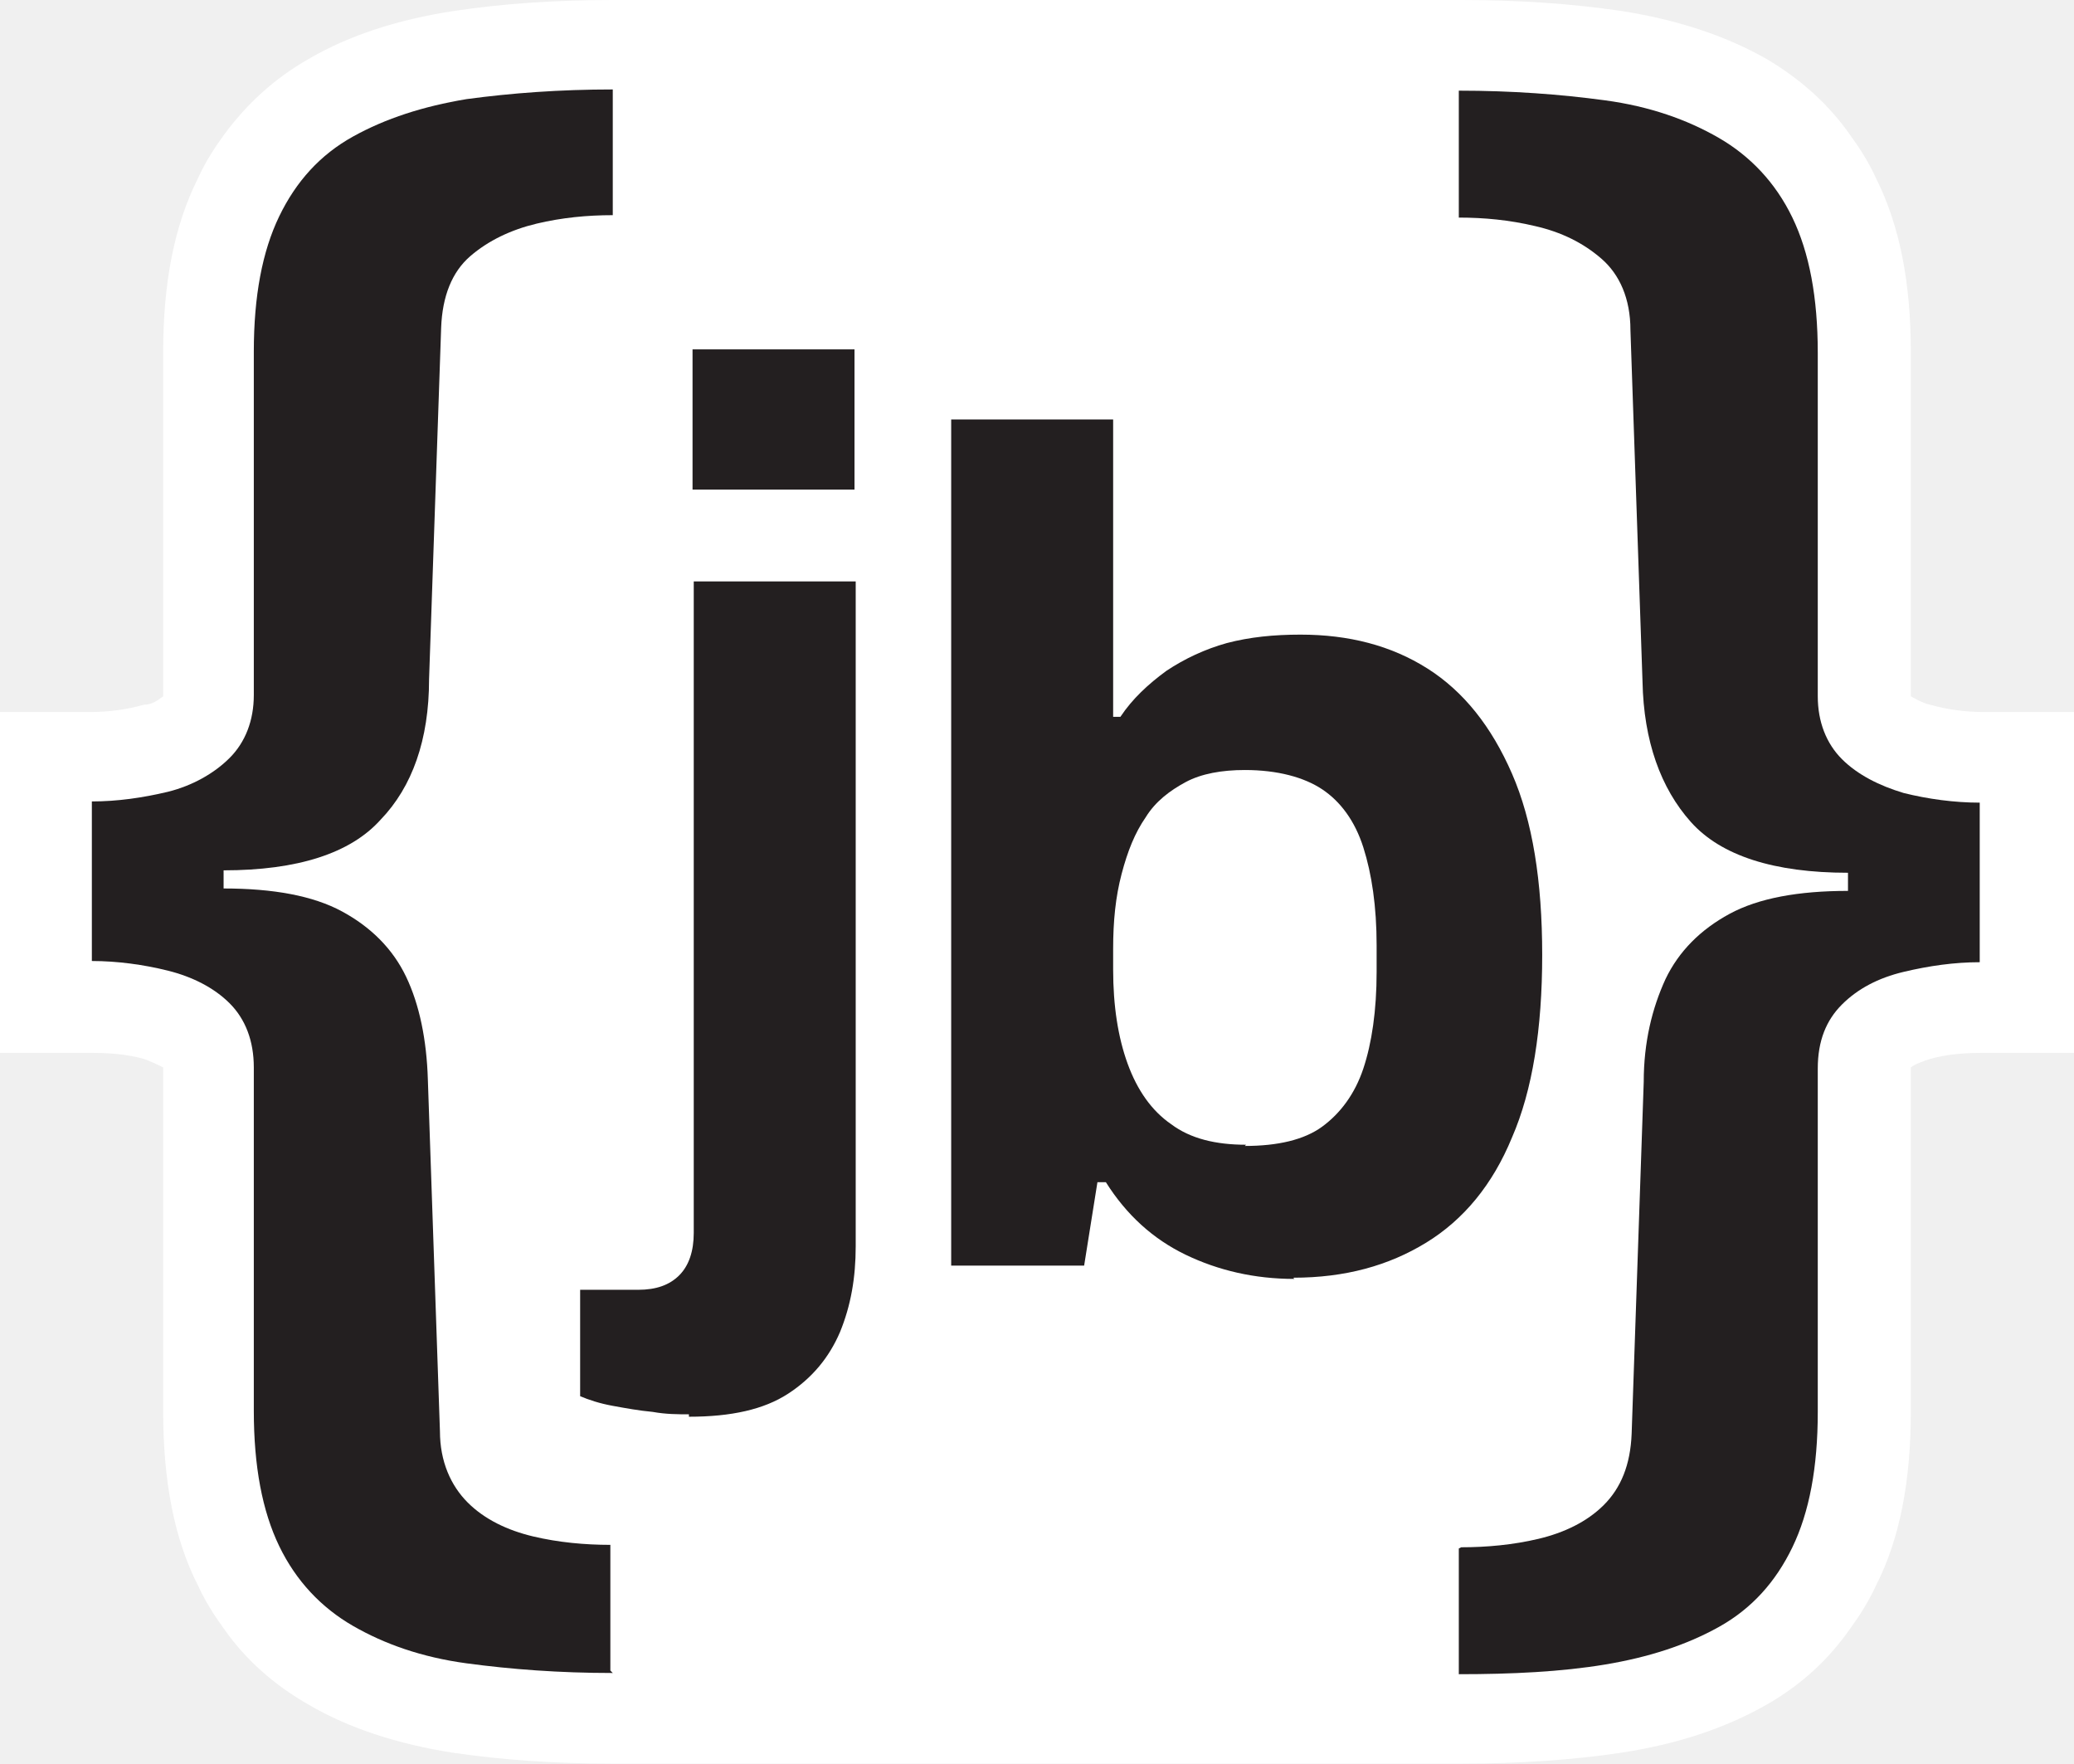
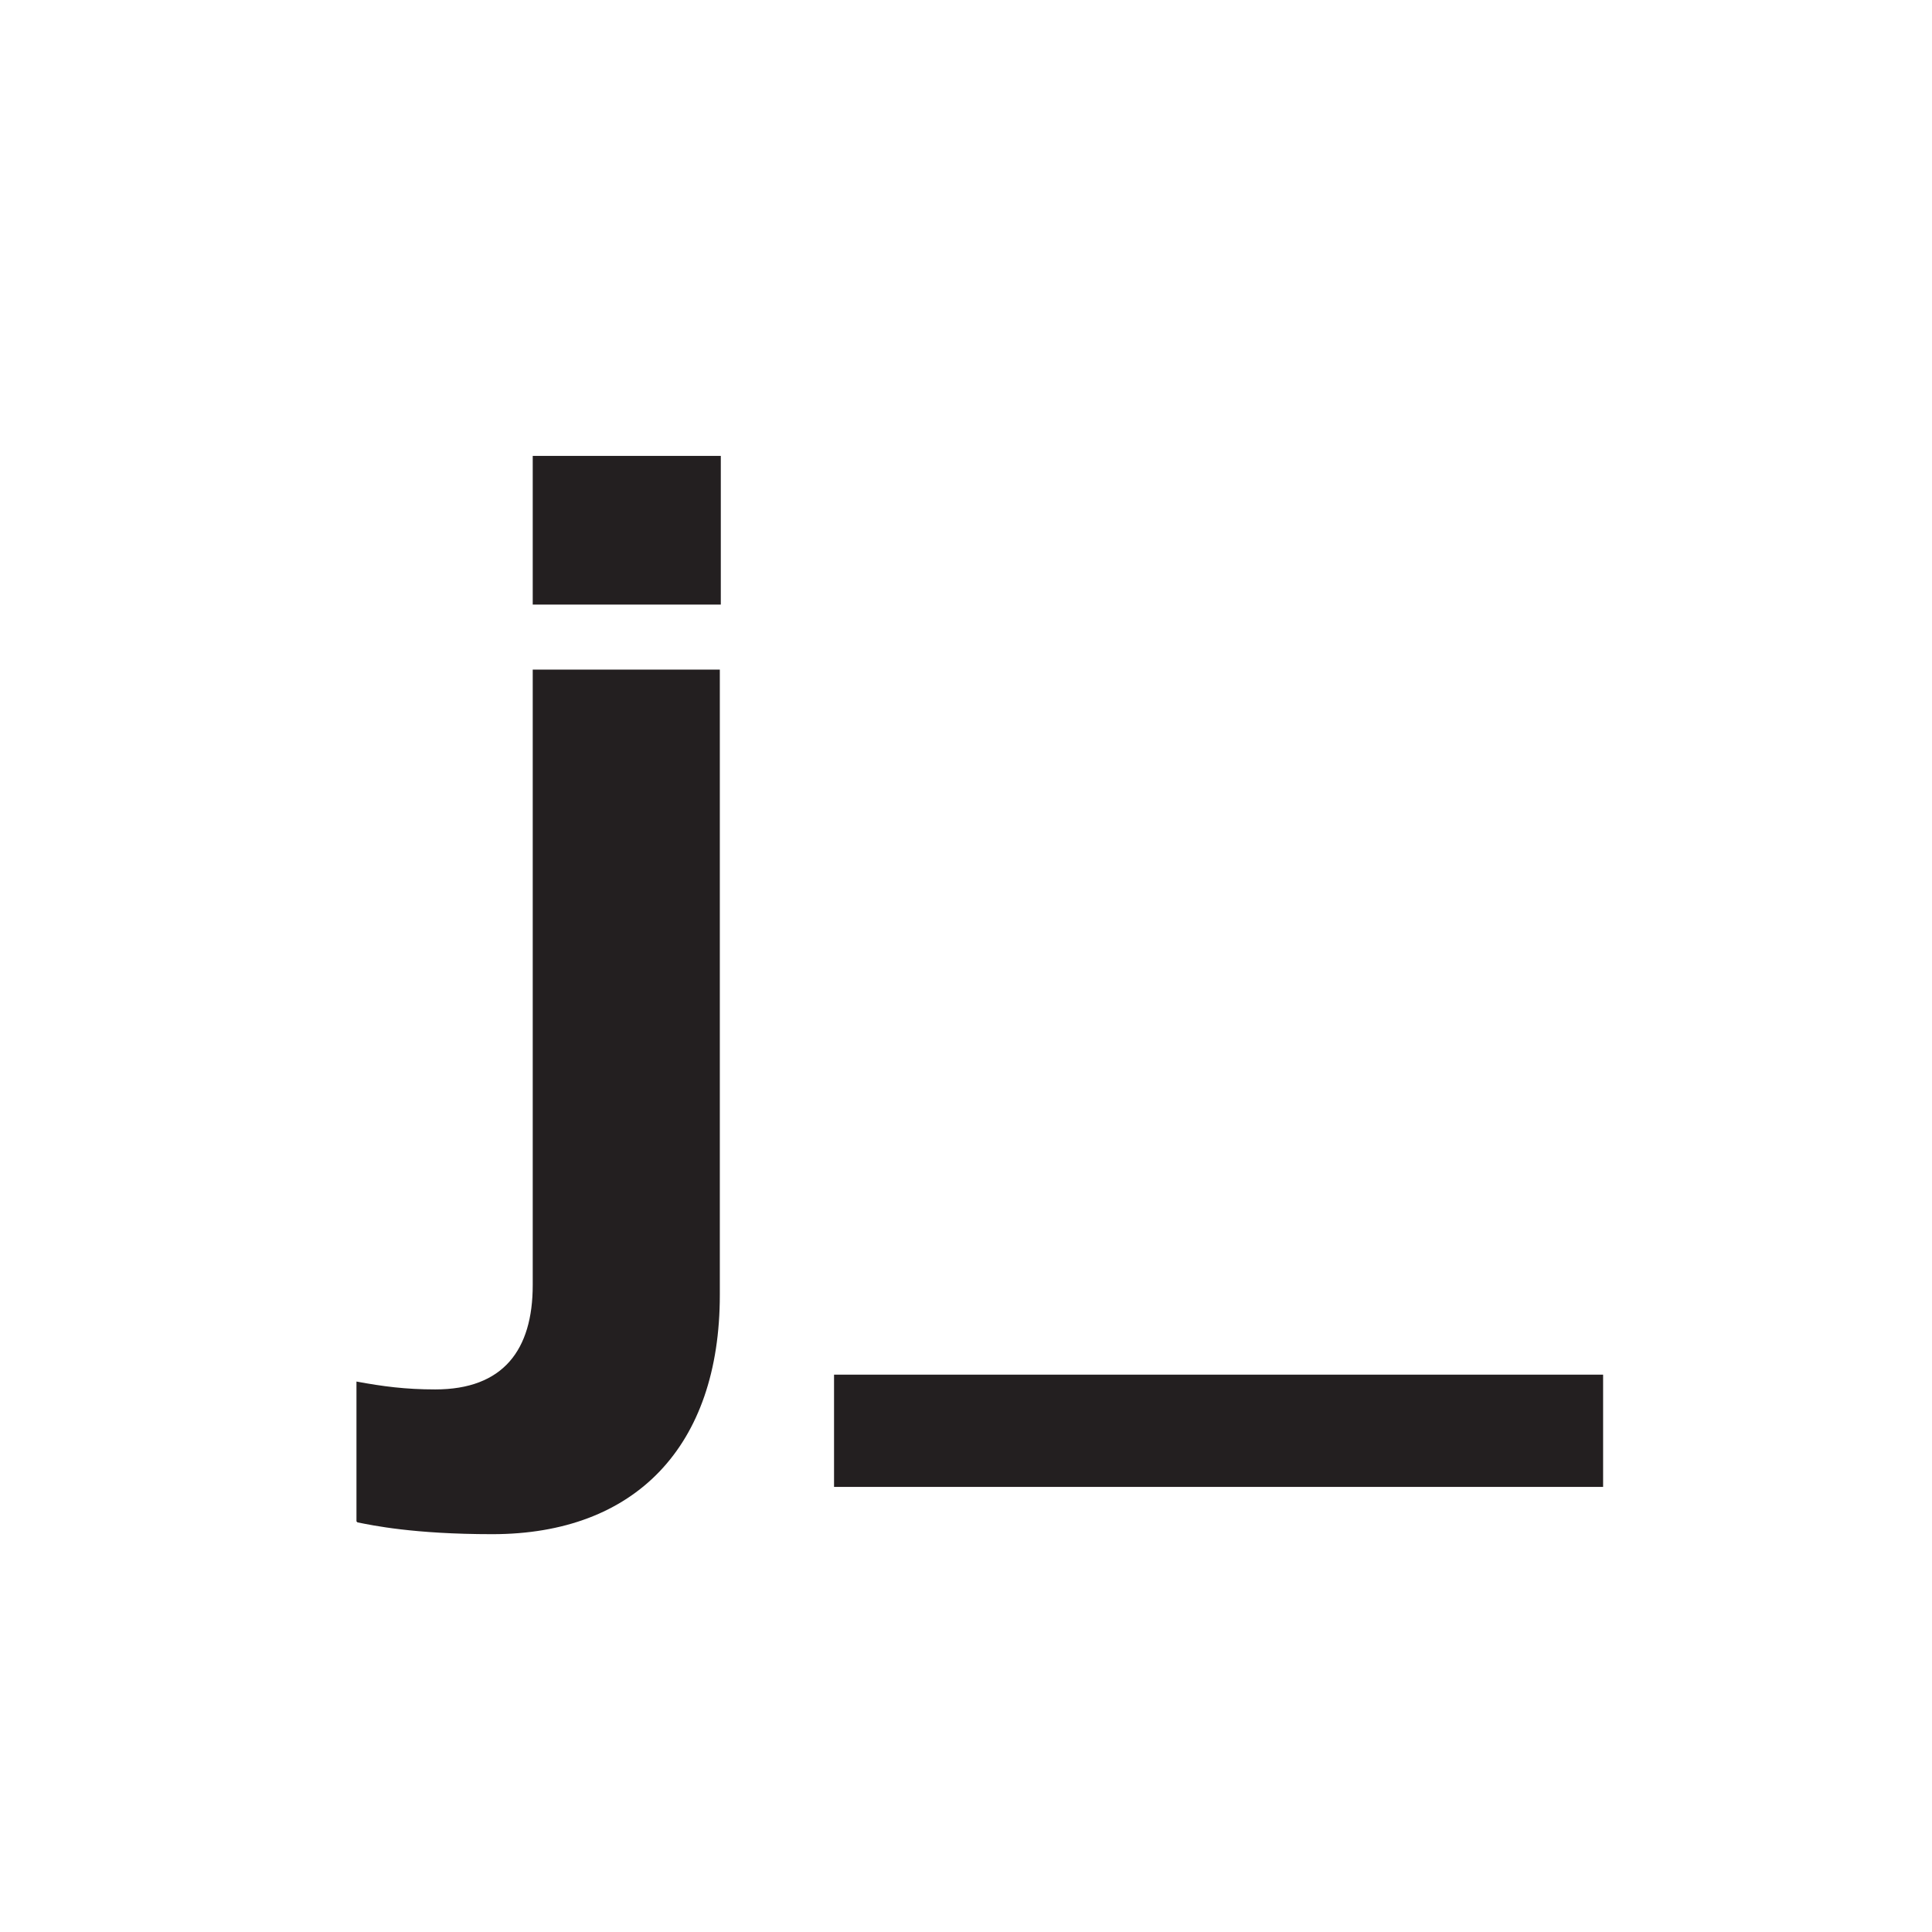
- <svg xmlns="http://www.w3.org/2000/svg" id="Layer_2" data-name="Layer 2" viewBox="0 0 17.16 14.59">
+ <svg xmlns="http://www.w3.org/2000/svg" id="Layer_2" viewBox="0 0 19.62 19.62">
  <defs>
-     <style>
-       .cls-1 {
-         fill: #231f20;
-       }
- 
-       .cls-2 {
-         fill: #fff;
-       }
-     </style>
+     <style>.cls-1{fill:#231f20;}.cls-2{fill:#fff;}</style>
  </defs>
-   <g id="Full_Logo" data-name="Full Logo">
-     <g>
-       <path class="cls-2" d="M17.16,5.89v2.82h-.75c-.15,0-.3.01-.44.05-.06.02-.12.04-.16.07v2.84c0,.58-.09,1.06-.29,1.45-.06.13-.13.24-.21.35-.18.26-.41.47-.69.63-.35.2-.75.33-1.21.4-.4.06-.85.09-1.32.09h-7.02c-.47,0-.91-.03-1.32-.09-.45-.07-.86-.2-1.2-.4-.28-.16-.52-.37-.7-.63-.08-.11-.15-.22-.21-.35-.2-.39-.29-.87-.29-1.45v-2.84s-.1-.05-.16-.07c-.14-.04-.29-.05-.44-.05h-.75v-2.82h.75c.15,0,.3-.02.44-.06.07,0,.12-.04.16-.07v-2.84c0-.58.09-1.05.29-1.45.06-.13.13-.24.21-.35.19-.26.42-.47.7-.63.34-.2.75-.33,1.21-.4.4-.06.84-.09,1.31-.09h7.02c.47,0,.91.03,1.32.09.45.07.86.2,1.21.4.27.16.51.37.69.63.08.11.15.22.21.35.2.4.29.87.29,1.45v2.84s.1.06.16.07c.14.04.29.06.44.06h.75Z" />
-       <path class="cls-1" d="M5.07,13.84c-.44,0-.84-.03-1.21-.08s-.68-.16-.94-.31-.47-.37-.61-.66c-.14-.29-.21-.66-.21-1.12v-2.84c0-.22-.07-.4-.2-.53s-.31-.22-.51-.27-.42-.08-.63-.08v-1.32c.21,0,.42-.03.63-.08.2-.05.38-.15.51-.28s.2-.31.2-.52v-2.84c0-.46.07-.83.21-1.12.14-.29.34-.51.61-.66s.58-.25.94-.31c.37-.05.77-.08,1.21-.08v1.04c-.21,0-.42.02-.63.07-.21.05-.4.14-.55.27-.15.13-.23.33-.24.59l-.1,2.91c0,.5-.14.89-.4,1.16-.25.28-.69.42-1.3.42v.15c.41,0,.74.06.98.19.24.13.42.31.53.54.11.23.17.52.18.85l.1,2.91c0,.25.09.45.23.59s.33.23.54.28.43.07.64.07v1.04Z" />
-       <path class="cls-1" d="M12.09,12.8c.21,0,.43-.02.64-.07s.4-.14.54-.28.22-.33.23-.59l.1-2.91c0-.33.07-.61.18-.85.11-.23.29-.41.53-.54.24-.13.57-.19.98-.19v-.15c-.61,0-1.05-.14-1.3-.42-.25-.28-.39-.67-.4-1.16l-.1-2.91c0-.26-.09-.46-.24-.59-.15-.13-.33-.22-.55-.27-.21-.05-.42-.07-.63-.07V.75c.44,0,.84.03,1.21.08.37.05.68.16.94.31s.47.37.61.66c.14.29.21.66.21,1.12v2.84c0,.21.07.39.2.52s.31.22.51.28c.2.05.42.08.63.08v1.32c-.21,0-.42.03-.63.08s-.38.14-.51.27-.2.3-.2.53v2.84c0,.46-.07.83-.21,1.12-.14.29-.34.51-.61.66s-.58.25-.94.31-.77.08-1.21.08v-1.04Z" />
-       <g>
-         <path class="cls-1" d="M5.7,11.7c-.09,0-.19,0-.3-.02-.11-.01-.22-.03-.33-.05s-.2-.05-.27-.08v-.88h.48c.15,0,.26-.04.34-.12.08-.08.12-.2.12-.35v-5.39h1.34v5.5c0,.26-.04.49-.13.71-.09.21-.23.38-.43.51-.2.13-.47.19-.82.19ZM5.73,4.05v-1.16h1.34v1.16h-1.34Z" />
-         <path class="cls-1" d="M10.71,10.58c-.33,0-.63-.07-.9-.2-.27-.13-.49-.33-.66-.6h-.07l-.11.69h-1.1V3.47h1.34v2.46h.06c.1-.15.23-.27.38-.38.15-.1.32-.18.5-.23.19-.05.39-.07.61-.07.4,0,.75.09,1.05.28s.53.48.7.87c.17.39.25.89.25,1.5s-.08,1.12-.25,1.51c-.16.39-.4.68-.71.87-.31.19-.67.29-1.1.29ZM10.3,9.48c.27,0,.49-.05.64-.16s.27-.27.34-.48.11-.48.11-.8v-.22c0-.32-.04-.59-.11-.81-.07-.22-.19-.38-.34-.48s-.37-.16-.64-.16c-.19,0-.36.03-.49.1s-.25.16-.33.29c-.09.13-.15.28-.2.47-.05.19-.07.39-.07.62v.17c0,.3.04.56.12.78.08.22.2.39.36.5.16.12.37.17.62.17Z" />
-       </g>
-     </g>
+   <g id="Full_Logo">
+     <rect class="cls-2" width="19.62" height="19.62" />
+     <path class="cls-1" d="M3.62,15.45v-1.42c.27.05.5.08.8.08.69,0,.99-.4.99-1.06v-6.25h1.9v6.35c0,1.54-.86,2.43-2.31,2.43-.8,0-1.22-.09-1.37-.12ZM5.41,4.63h1.91v1.51h-1.91v-1.51Z" />
+     <path class="cls-1" d="M8.47,13.96h7.81v1.14h-7.81v-1.14Z" />
  </g>
</svg>
